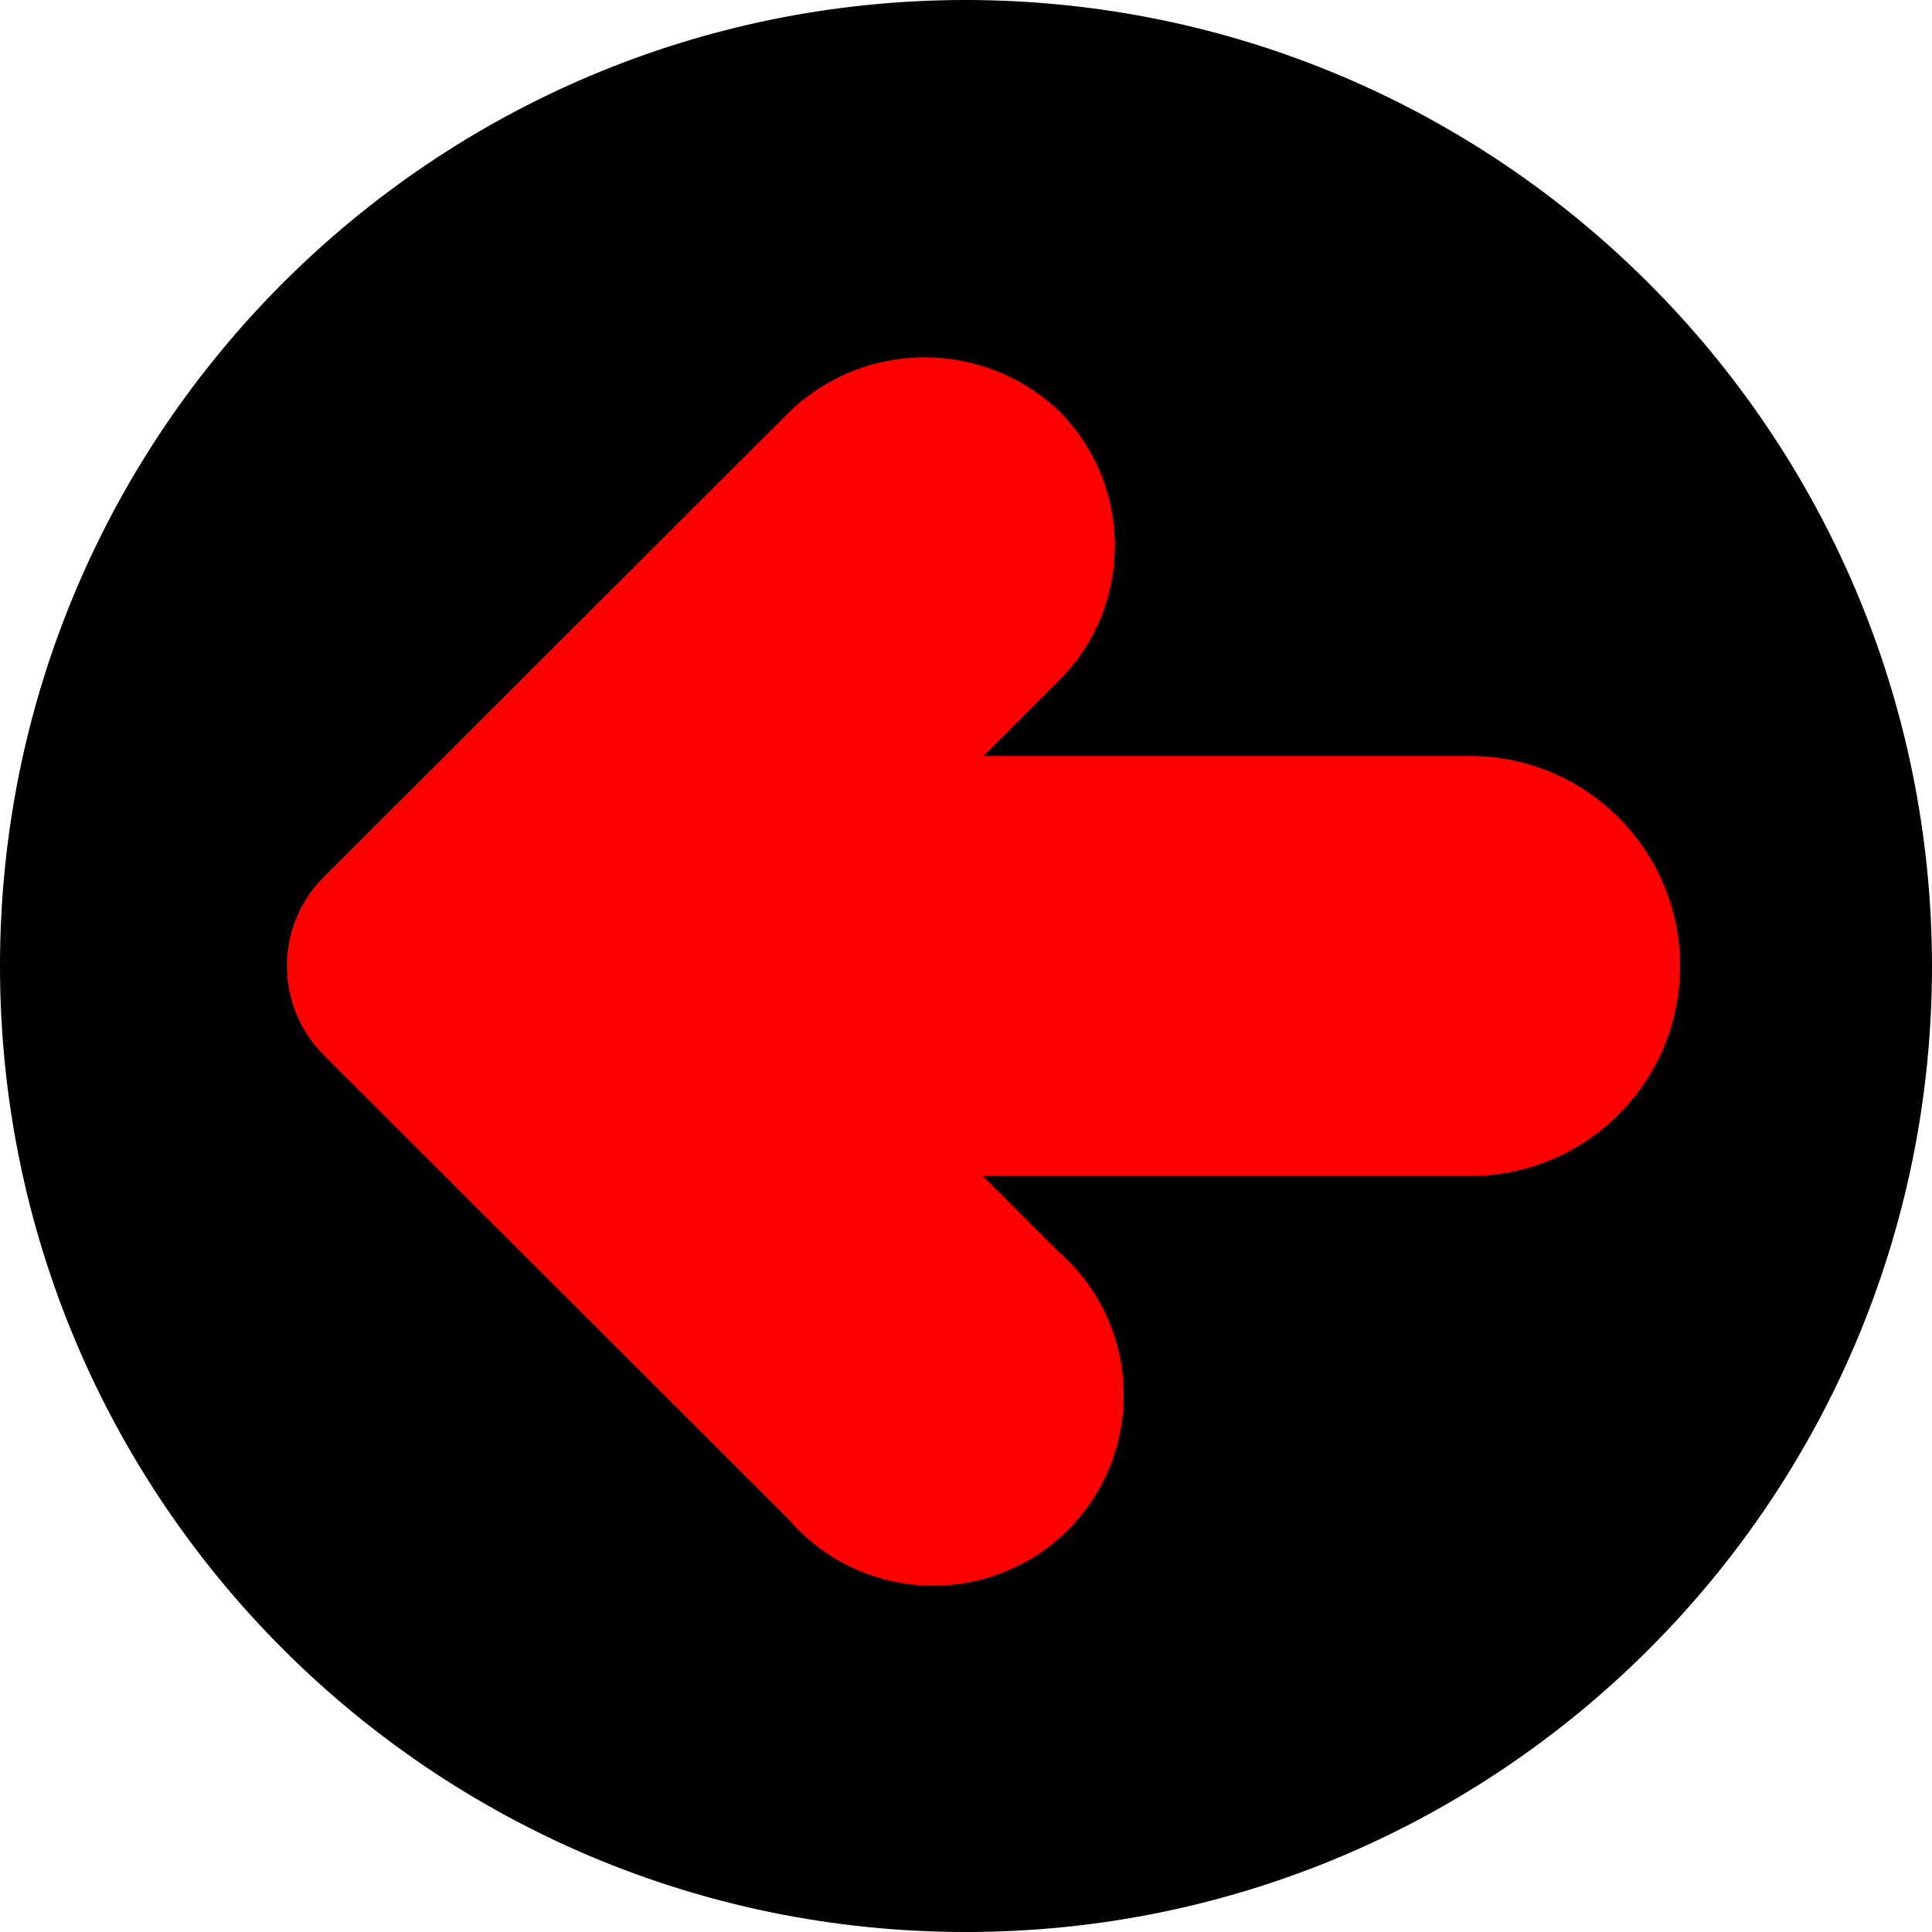
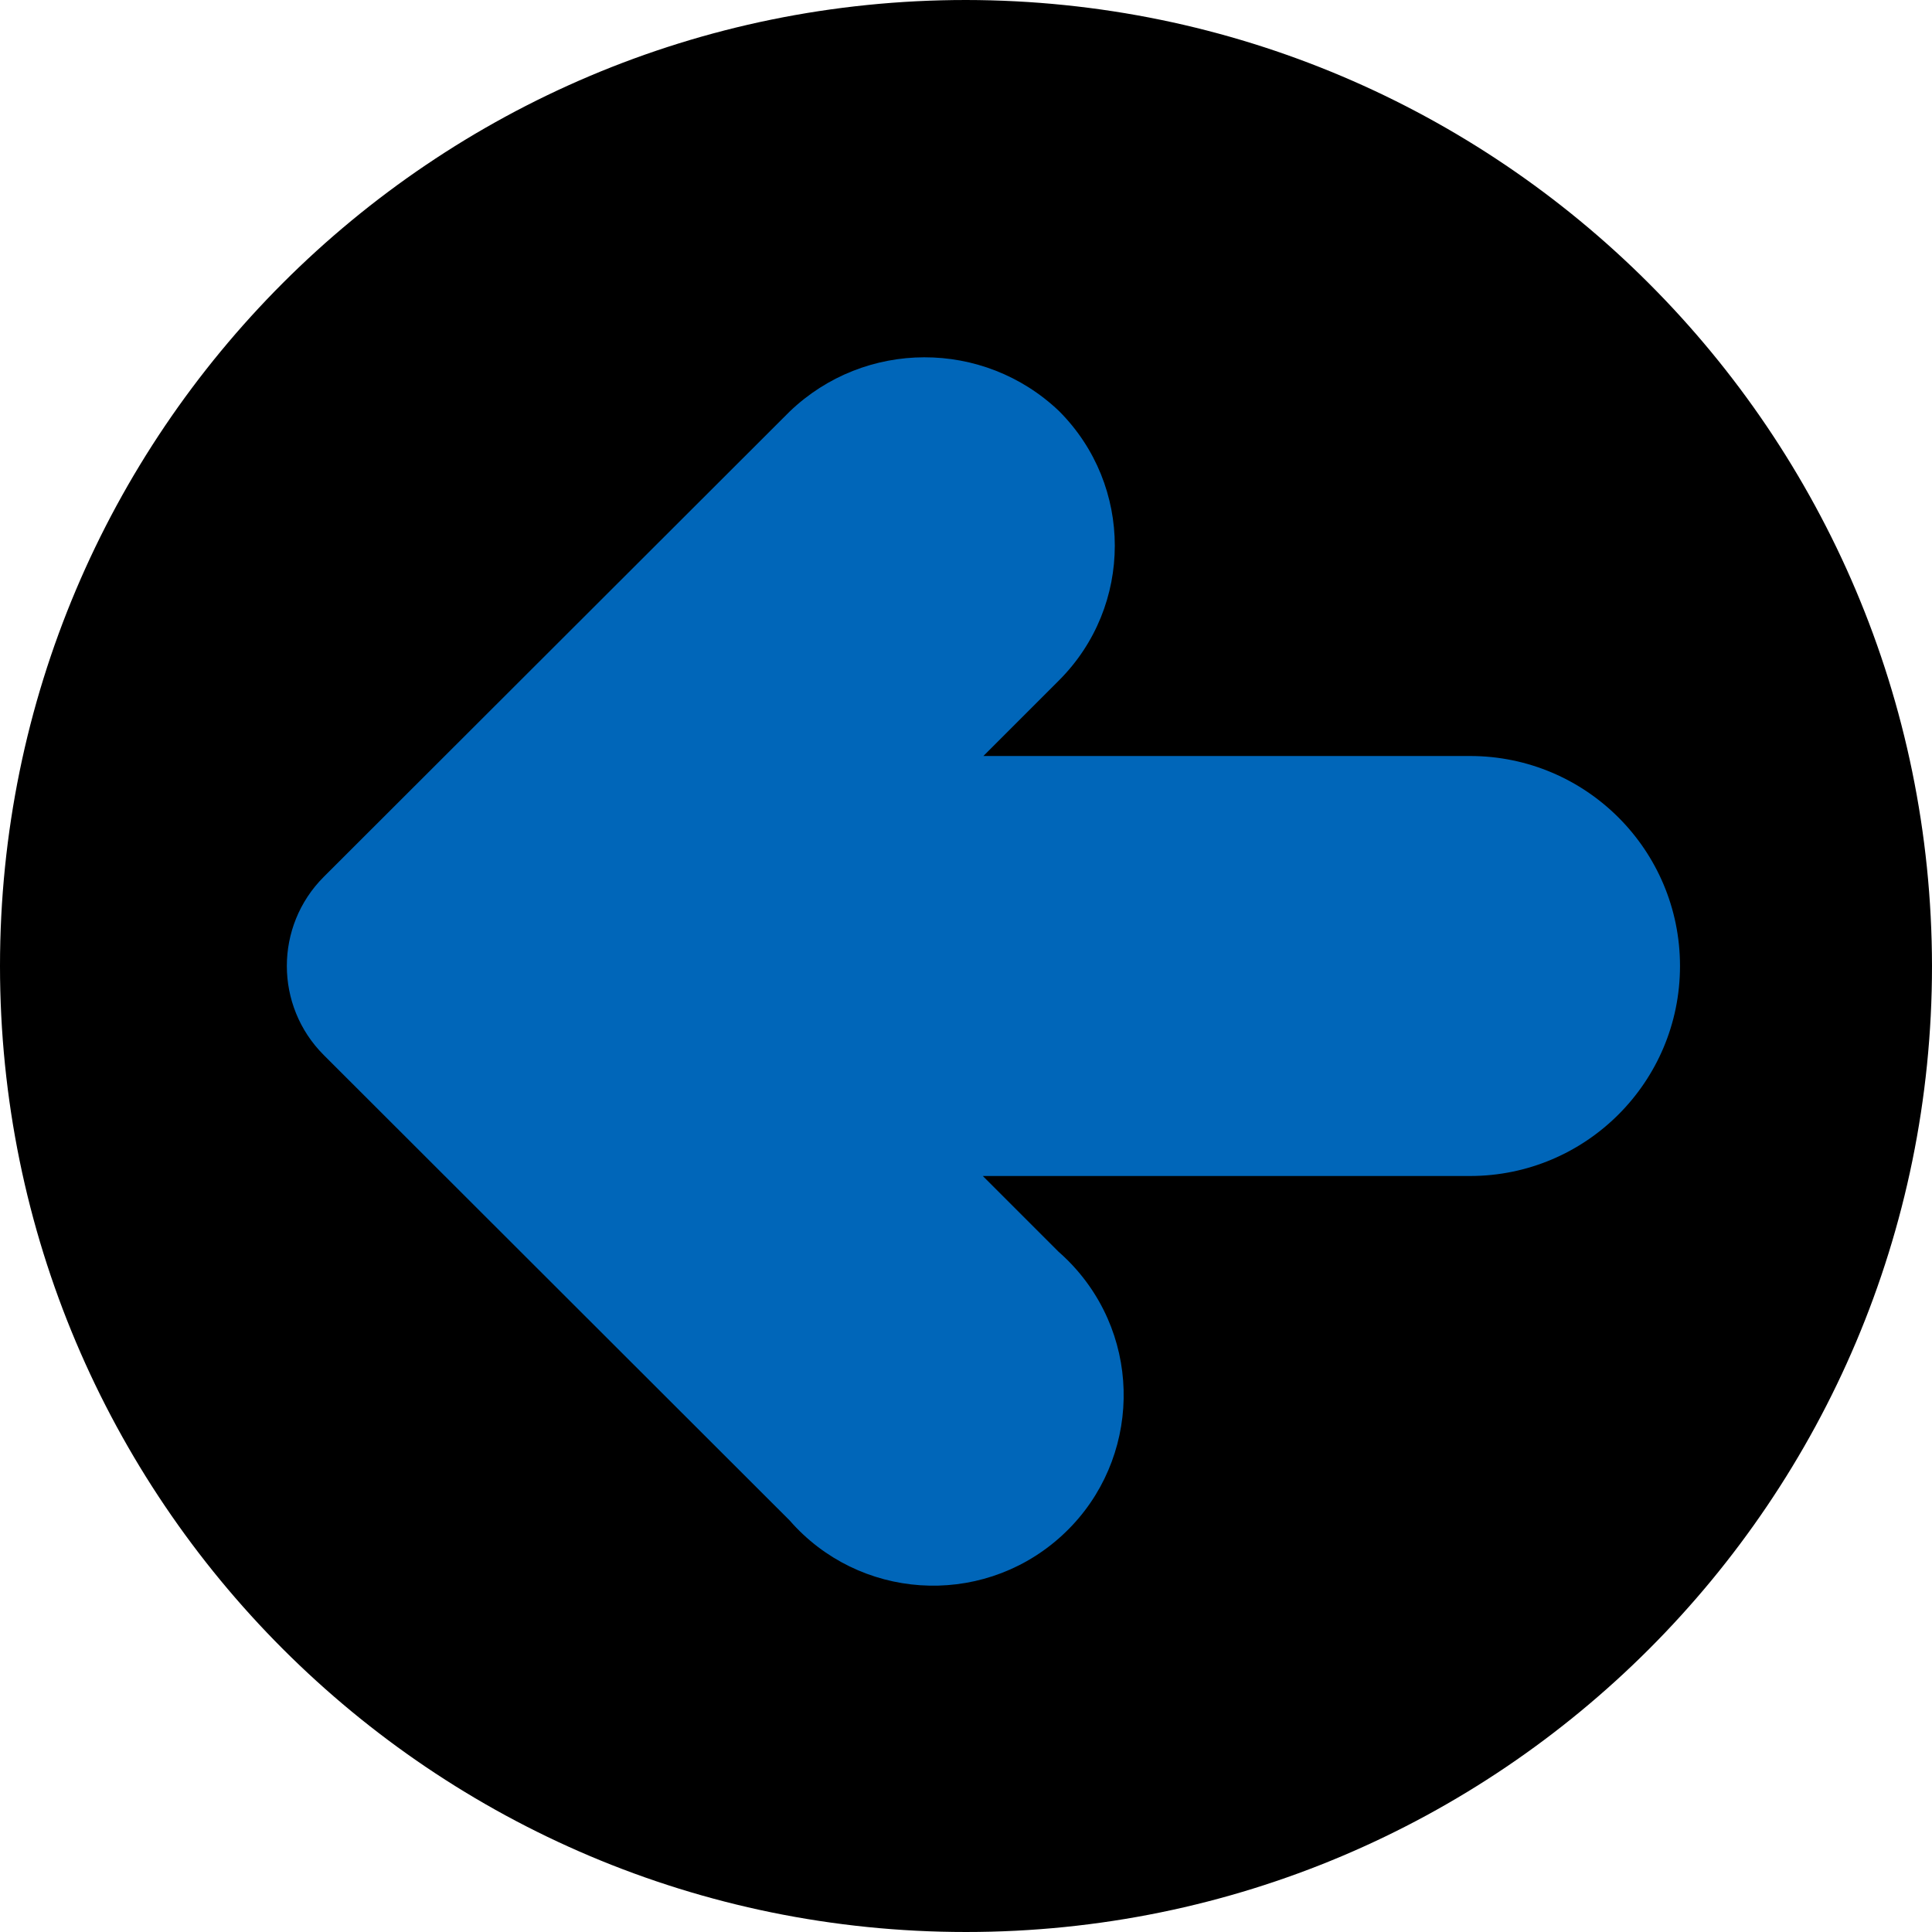
<svg xmlns="http://www.w3.org/2000/svg" version="1.1" id="Capa_1" x="0px" y="0px" viewBox="0 0 490.667 490.667" style="enable-background:new 0 0 490.667 490.667;" xml:space="preserve">
  <path style="fill: black;" d="M245.333,0C109.839,0,0,109.839,0,245.333s109.839,245.333,245.333,245.333  s245.333-109.839,245.333-245.333C490.514,109.903,380.764,0.153,245.333,0z" />
-   <path style="fill: red;" d="M373.333,192H249.749l19.2-19.2c18.893-18.881,18.902-49.503,0.021-68.395  c-0.007-0.007-0.014-0.014-0.021-0.021c-19.179-18.247-49.317-18.181-68.416,0.149L82.219,222.699  c-12.492,12.496-12.492,32.752,0,45.248l118.315,118.187c17.565,20.137,48.13,22.222,68.267,4.656  c20.137-17.565,22.222-48.13,4.656-68.267c-1.445-1.656-3-3.212-4.656-4.656l-19.2-19.2h123.733  c29.455,0,53.333-23.878,53.333-53.333S402.789,192,373.333,192z" />
+   <path style="fill: #0066b9;" d="M373.333,192H249.749l19.2-19.2c18.893-18.881,18.902-49.503,0.021-68.395  c-0.007-0.007-0.014-0.014-0.021-0.021c-19.179-18.247-49.317-18.181-68.416,0.149L82.219,222.699  c-12.492,12.496-12.492,32.752,0,45.248l118.315,118.187c17.565,20.137,48.13,22.222,68.267,4.656  c20.137-17.565,22.222-48.13,4.656-68.267c-1.445-1.656-3-3.212-4.656-4.656l-19.2-19.2h123.733  c29.455,0,53.333-23.878,53.333-53.333S402.789,192,373.333,192z" />
  <g>
</g>
  <g>
</g>
  <g>
</g>
  <g>
</g>
  <g>
</g>
  <g>
</g>
  <g>
</g>
  <g>
</g>
  <g>
</g>
  <g>
</g>
  <g>
</g>
  <g>
</g>
  <g>
</g>
  <g>
</g>
  <g>
</g>
</svg>
